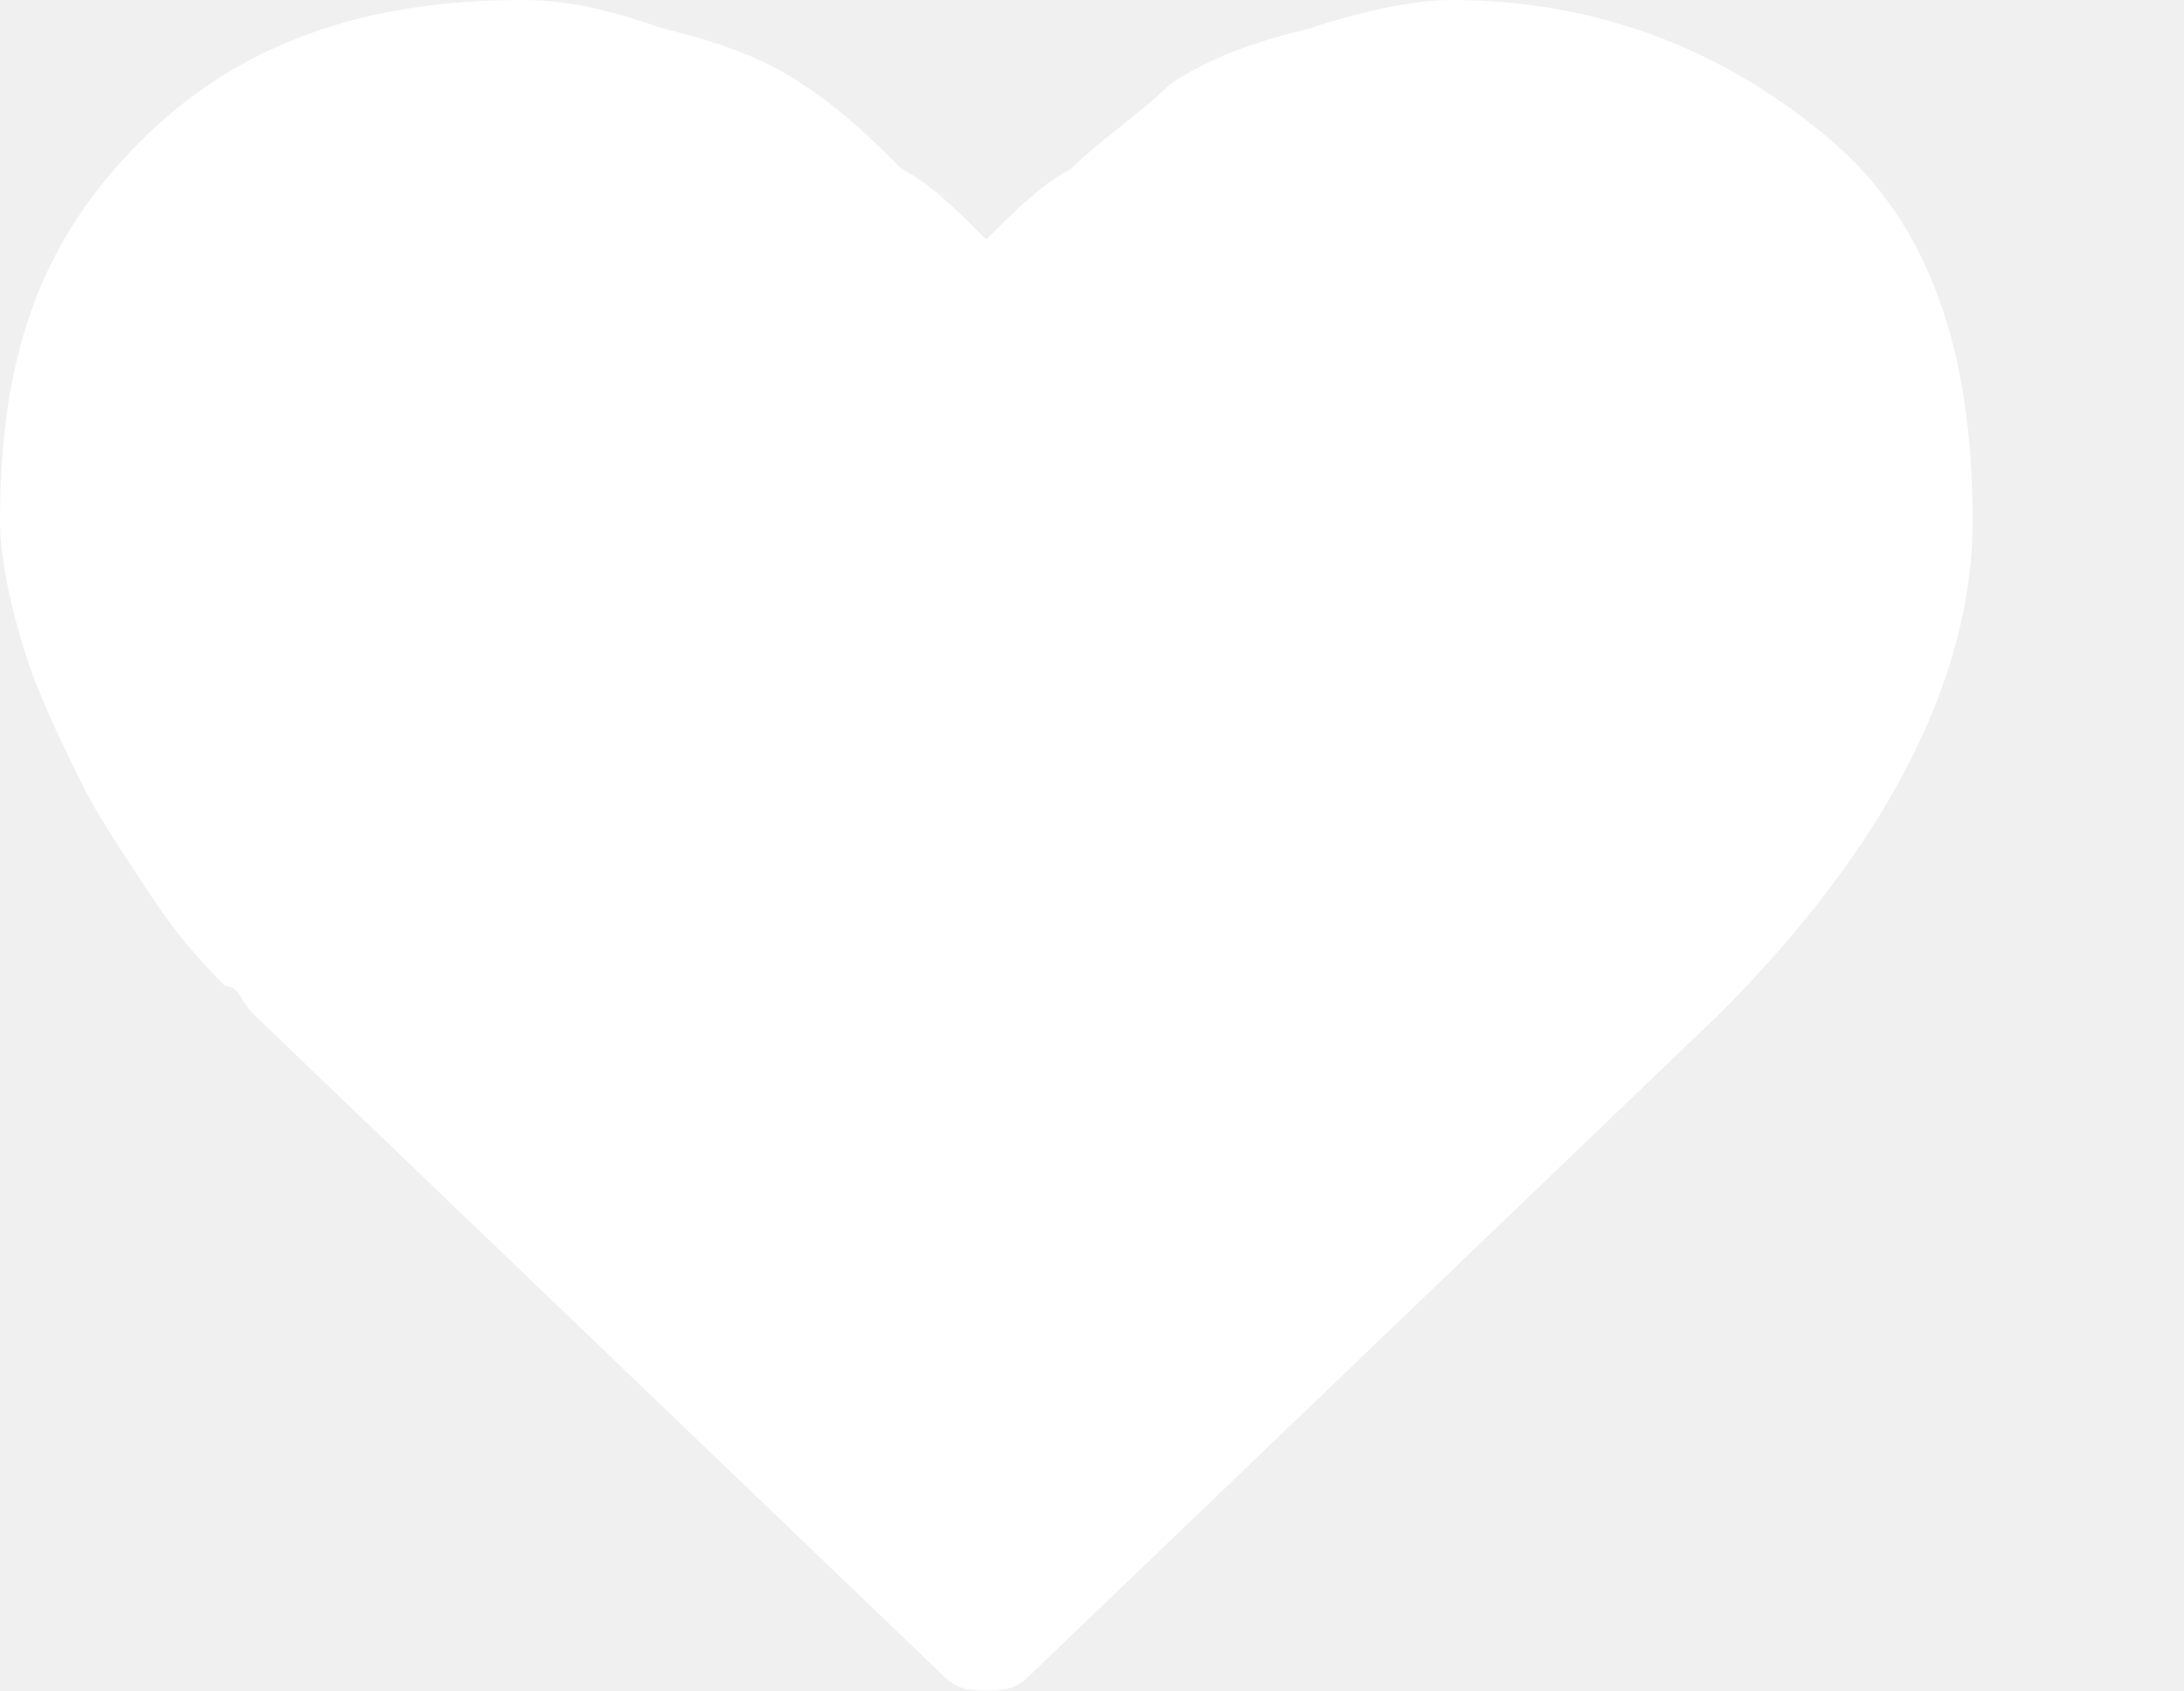
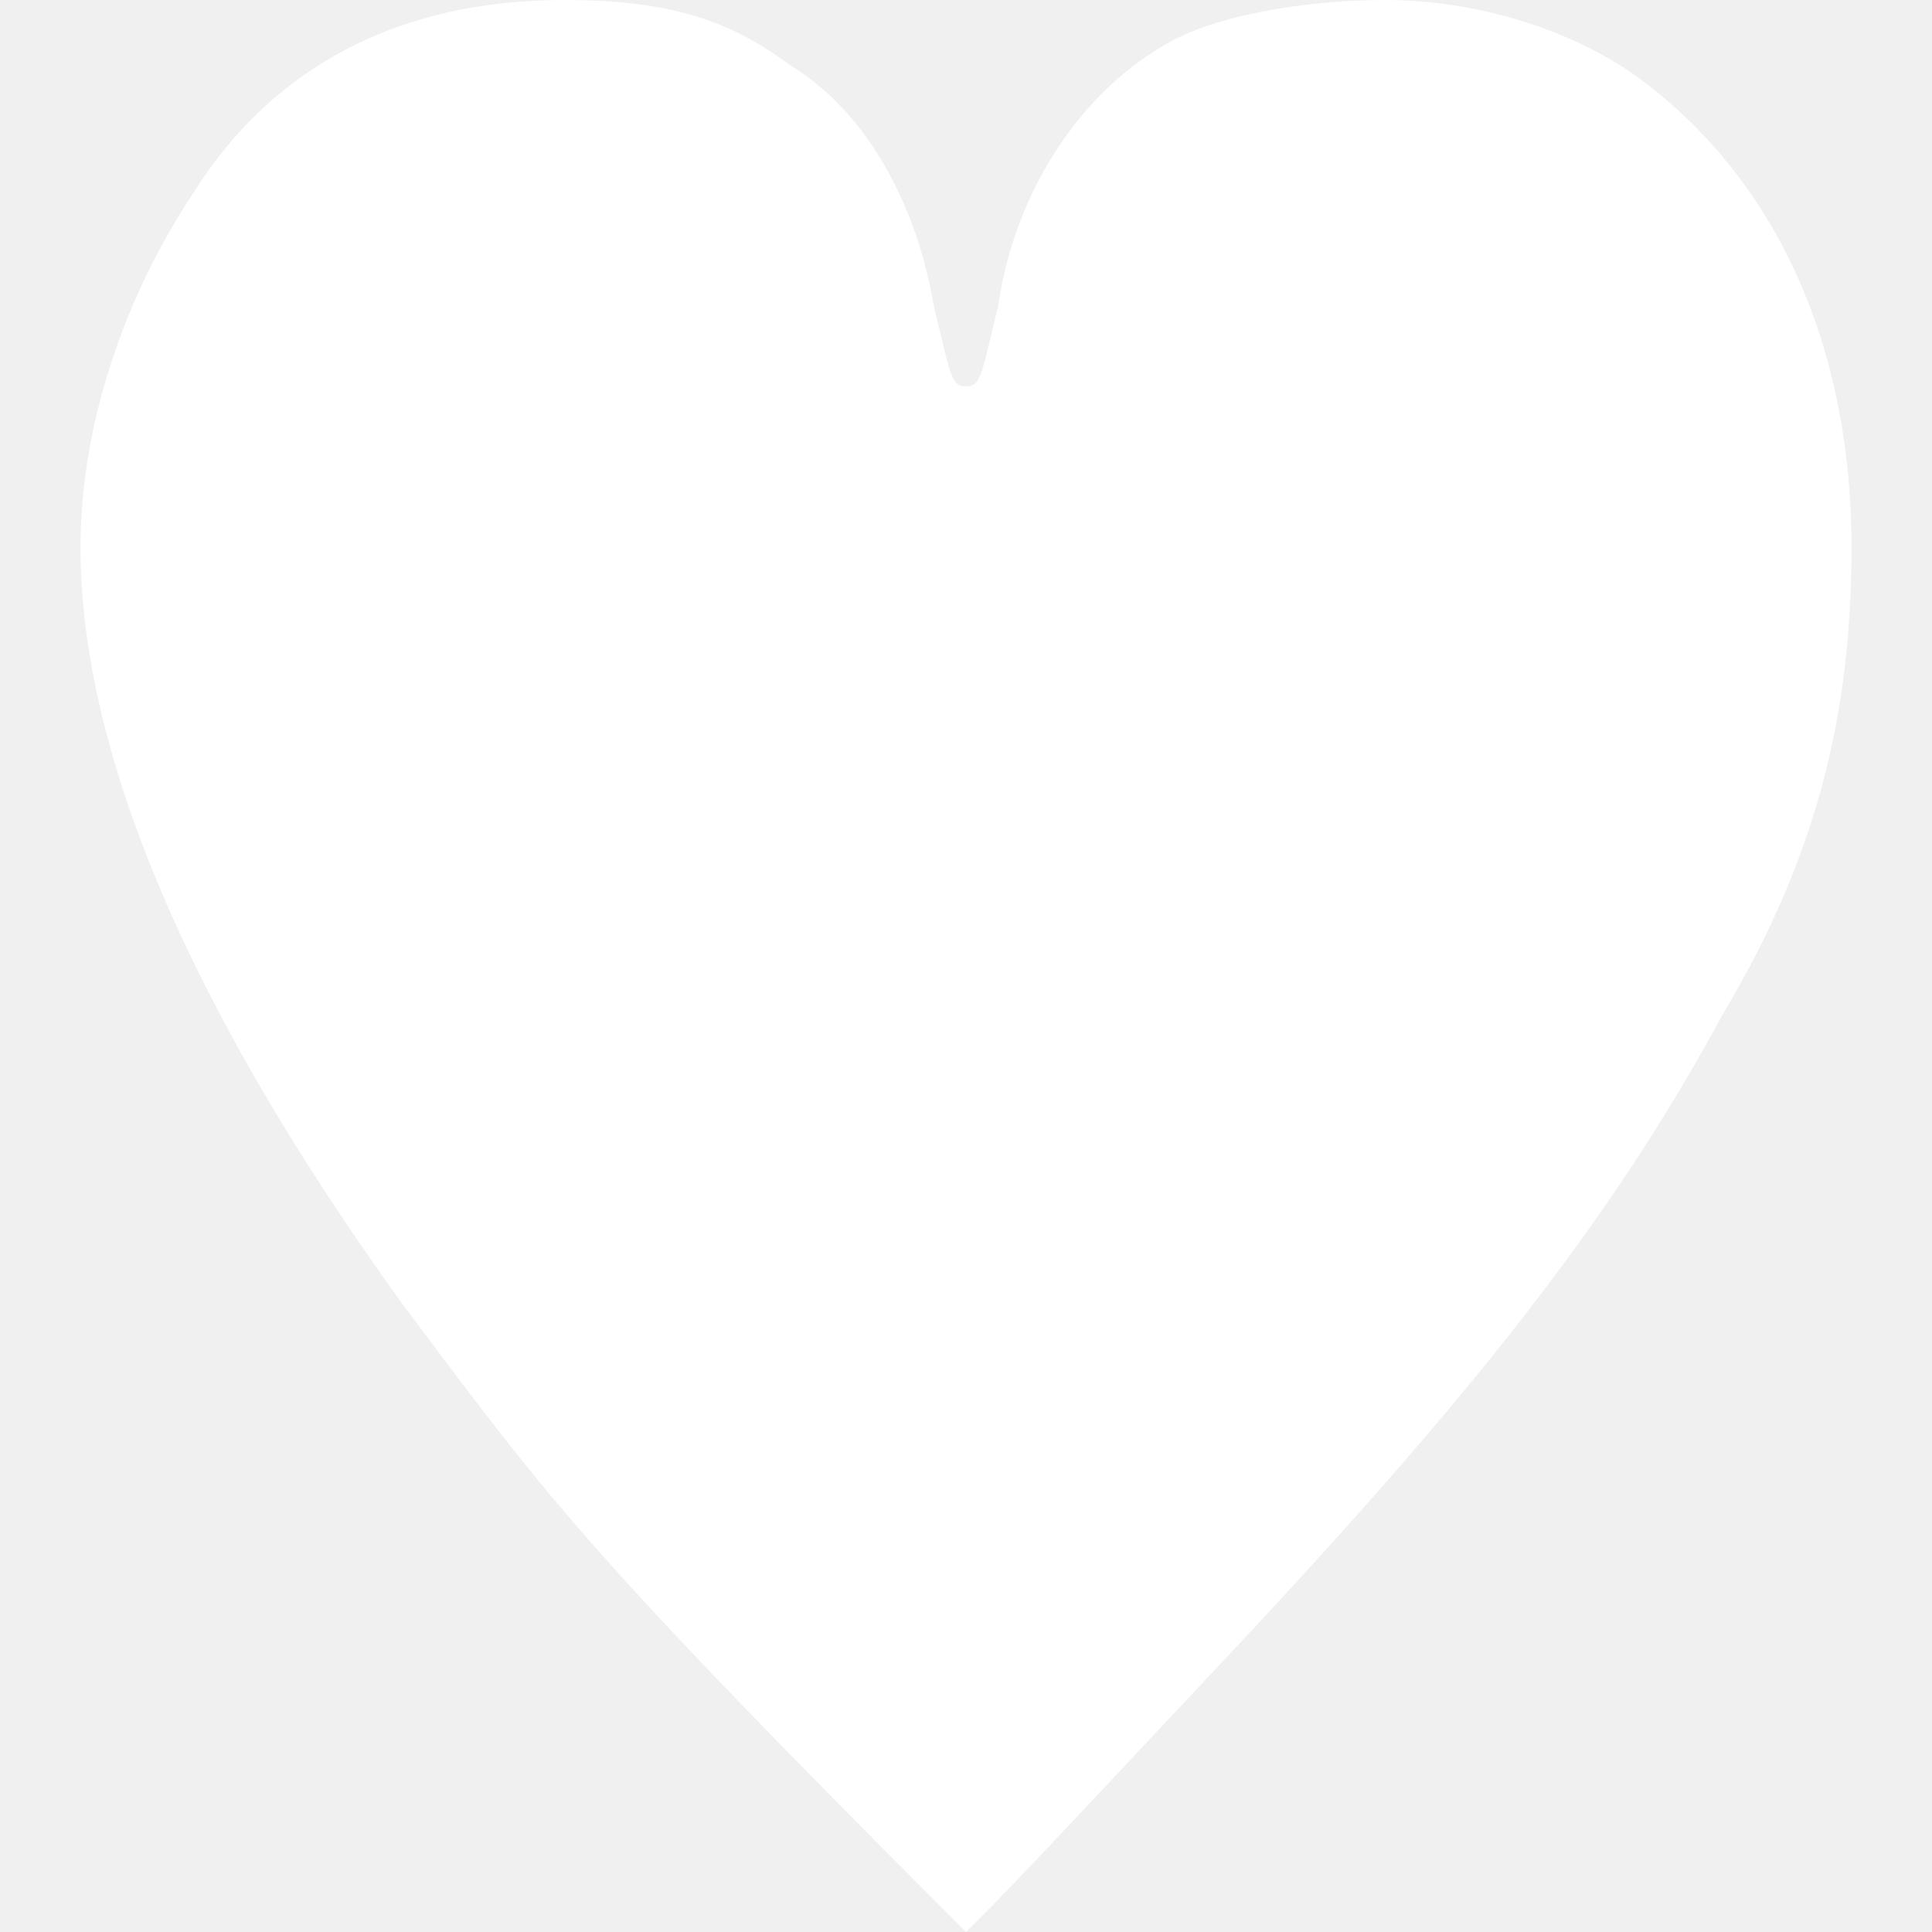
- <svg xmlns="http://www.w3.org/2000/svg" version="1.1" id="Capa_1" x="0px" y="0px" viewBox="0 0 15.5 12" style="enable-background:new 0 0 15.5 12;" xml:space="preserve">
+ <svg xmlns="http://www.w3.org/2000/svg" version="1.1" id="Capa_1" x="0px" y="0px" viewBox="0 0 12 12" style="enable-background:new 0 0 12 12;" xml:space="preserve">
  <style type="text/css">
	.st0{fill:#FFFFFF;}
</style>
-   <g>
-     <path class="st0" d="M13,1c-0.7-0.6-1.6-1-2.7-1c-0.3,0-0.7,0.1-1,0.2C8.9,0.3,8.6,0.4,8.3,0.6C8.1,0.8,7.8,1,7.6,1.2   C7.4,1.3,7.2,1.5,7,1.7C6.8,1.5,6.6,1.3,6.4,1.2C6.2,1,6,0.8,5.7,0.6S5.1,0.3,4.7,0.2C4.4,0.1,4.1,0,3.7,0C2.6,0,1.7,0.3,1,1   S0,2.5,0,3.7C0,4,0.1,4.4,0.2,4.7s0.3,0.7,0.4,0.9s0.3,0.5,0.5,0.8C1.3,6.7,1.5,6.9,1.6,7C1.7,7,1.7,7.1,1.8,7.2l4.9,4.7   C6.8,12,6.9,12,7,12c0.1,0,0.2,0,0.3-0.1l4.9-4.7C13.4,6,14,4.8,14,3.7C14,2.5,13.7,1.6,13,1z" />
-   </g>
+   <text transform="matrix(1 0 0 1 -73.9141 -80.3335)" style="font-family:'HiraginoSans-W3-83pv-RKSJ-H'; font-size:12px;">♥♡</text>
+   <path class="st0" d="M2.5,8.1c-1.3-1.8-2-3.4-2-4.7c0-0.8,0.3-1.6,0.7-2.2C1.7,0.4,2.5,0,3.5,0c0.6,0,1,0.1,1.4,0.4  c0.5,0.3,0.8,0.9,0.9,1.5C5.9,2.3,5.9,2.4,6,2.4c0.1,0,0.1-0.1,0.2-0.5c0.1-0.7,0.5-1.3,1-1.6C7.5,0.1,8.1,0,8.6,0  c0.6,0,1.2,0.2,1.6,0.5c0.8,0.6,1.3,1.6,1.3,2.9c0,1-0.2,1.9-0.8,2.9C10,7.6,9.1,8.7,7.8,10.1C6.3,11.7,6.3,11.7,6,12  C3.6,9.6,3.4,9.3,2.5,8.1z" />
+   <path d="M-36.3-61.1c-1-1.4-1.5-2.7-1.5-3.7c0-1.2,0.5-2.2,1.4-2.8c0.4-0.3,1-0.4,1.5-0.4c0.6,0,1.2,0.2,1.6,0.5  c0.3,0.2,0.4,0.4,0.6,0.8c0.4-0.9,1.1-1.3,2.2-1.3c0.9,0,1.5,0.3,2,0.9c0.6,0.6,0.8,1.4,0.8,2.4c0,1.2-0.5,2.6-1.6,4  c-0.6,0.8-1.1,1.4-2.3,2.6c-0.9,0.9-0.9,0.9-1.2,1.2C-34.3-58.6-35.6-60.1-36.3-61.1z M-30.6-59.9c1.2-1.4,1.8-2.4,2.2-3.5  c0.2-0.5,0.3-1,0.3-1.4c0-0.9-0.5-1.9-1.1-2.4c-0.4-0.3-0.8-0.4-1.3-0.4c-0.5,0-0.9,0.1-1.1,0.3c-0.4,0.3-0.7,0.7-0.7,1.2  c0,0.4-0.1,0.5-0.3,0.5c-0.2,0-0.2-0.1-0.3-0.5c0-0.4-0.4-0.9-0.8-1.1c-0.3-0.2-0.7-0.3-1.2-0.3c-0.8,0-1.3,0.2-1.7,0.8  c-0.4,0.6-0.6,1.2-0.6,1.9c0,1,0.4,2.1,1.3,3.4c0.7,1.1,1.5,1.9,3.2,3.7C-31.4-59.1-30.7-59.8-30.6-59.9z" />
</svg>
